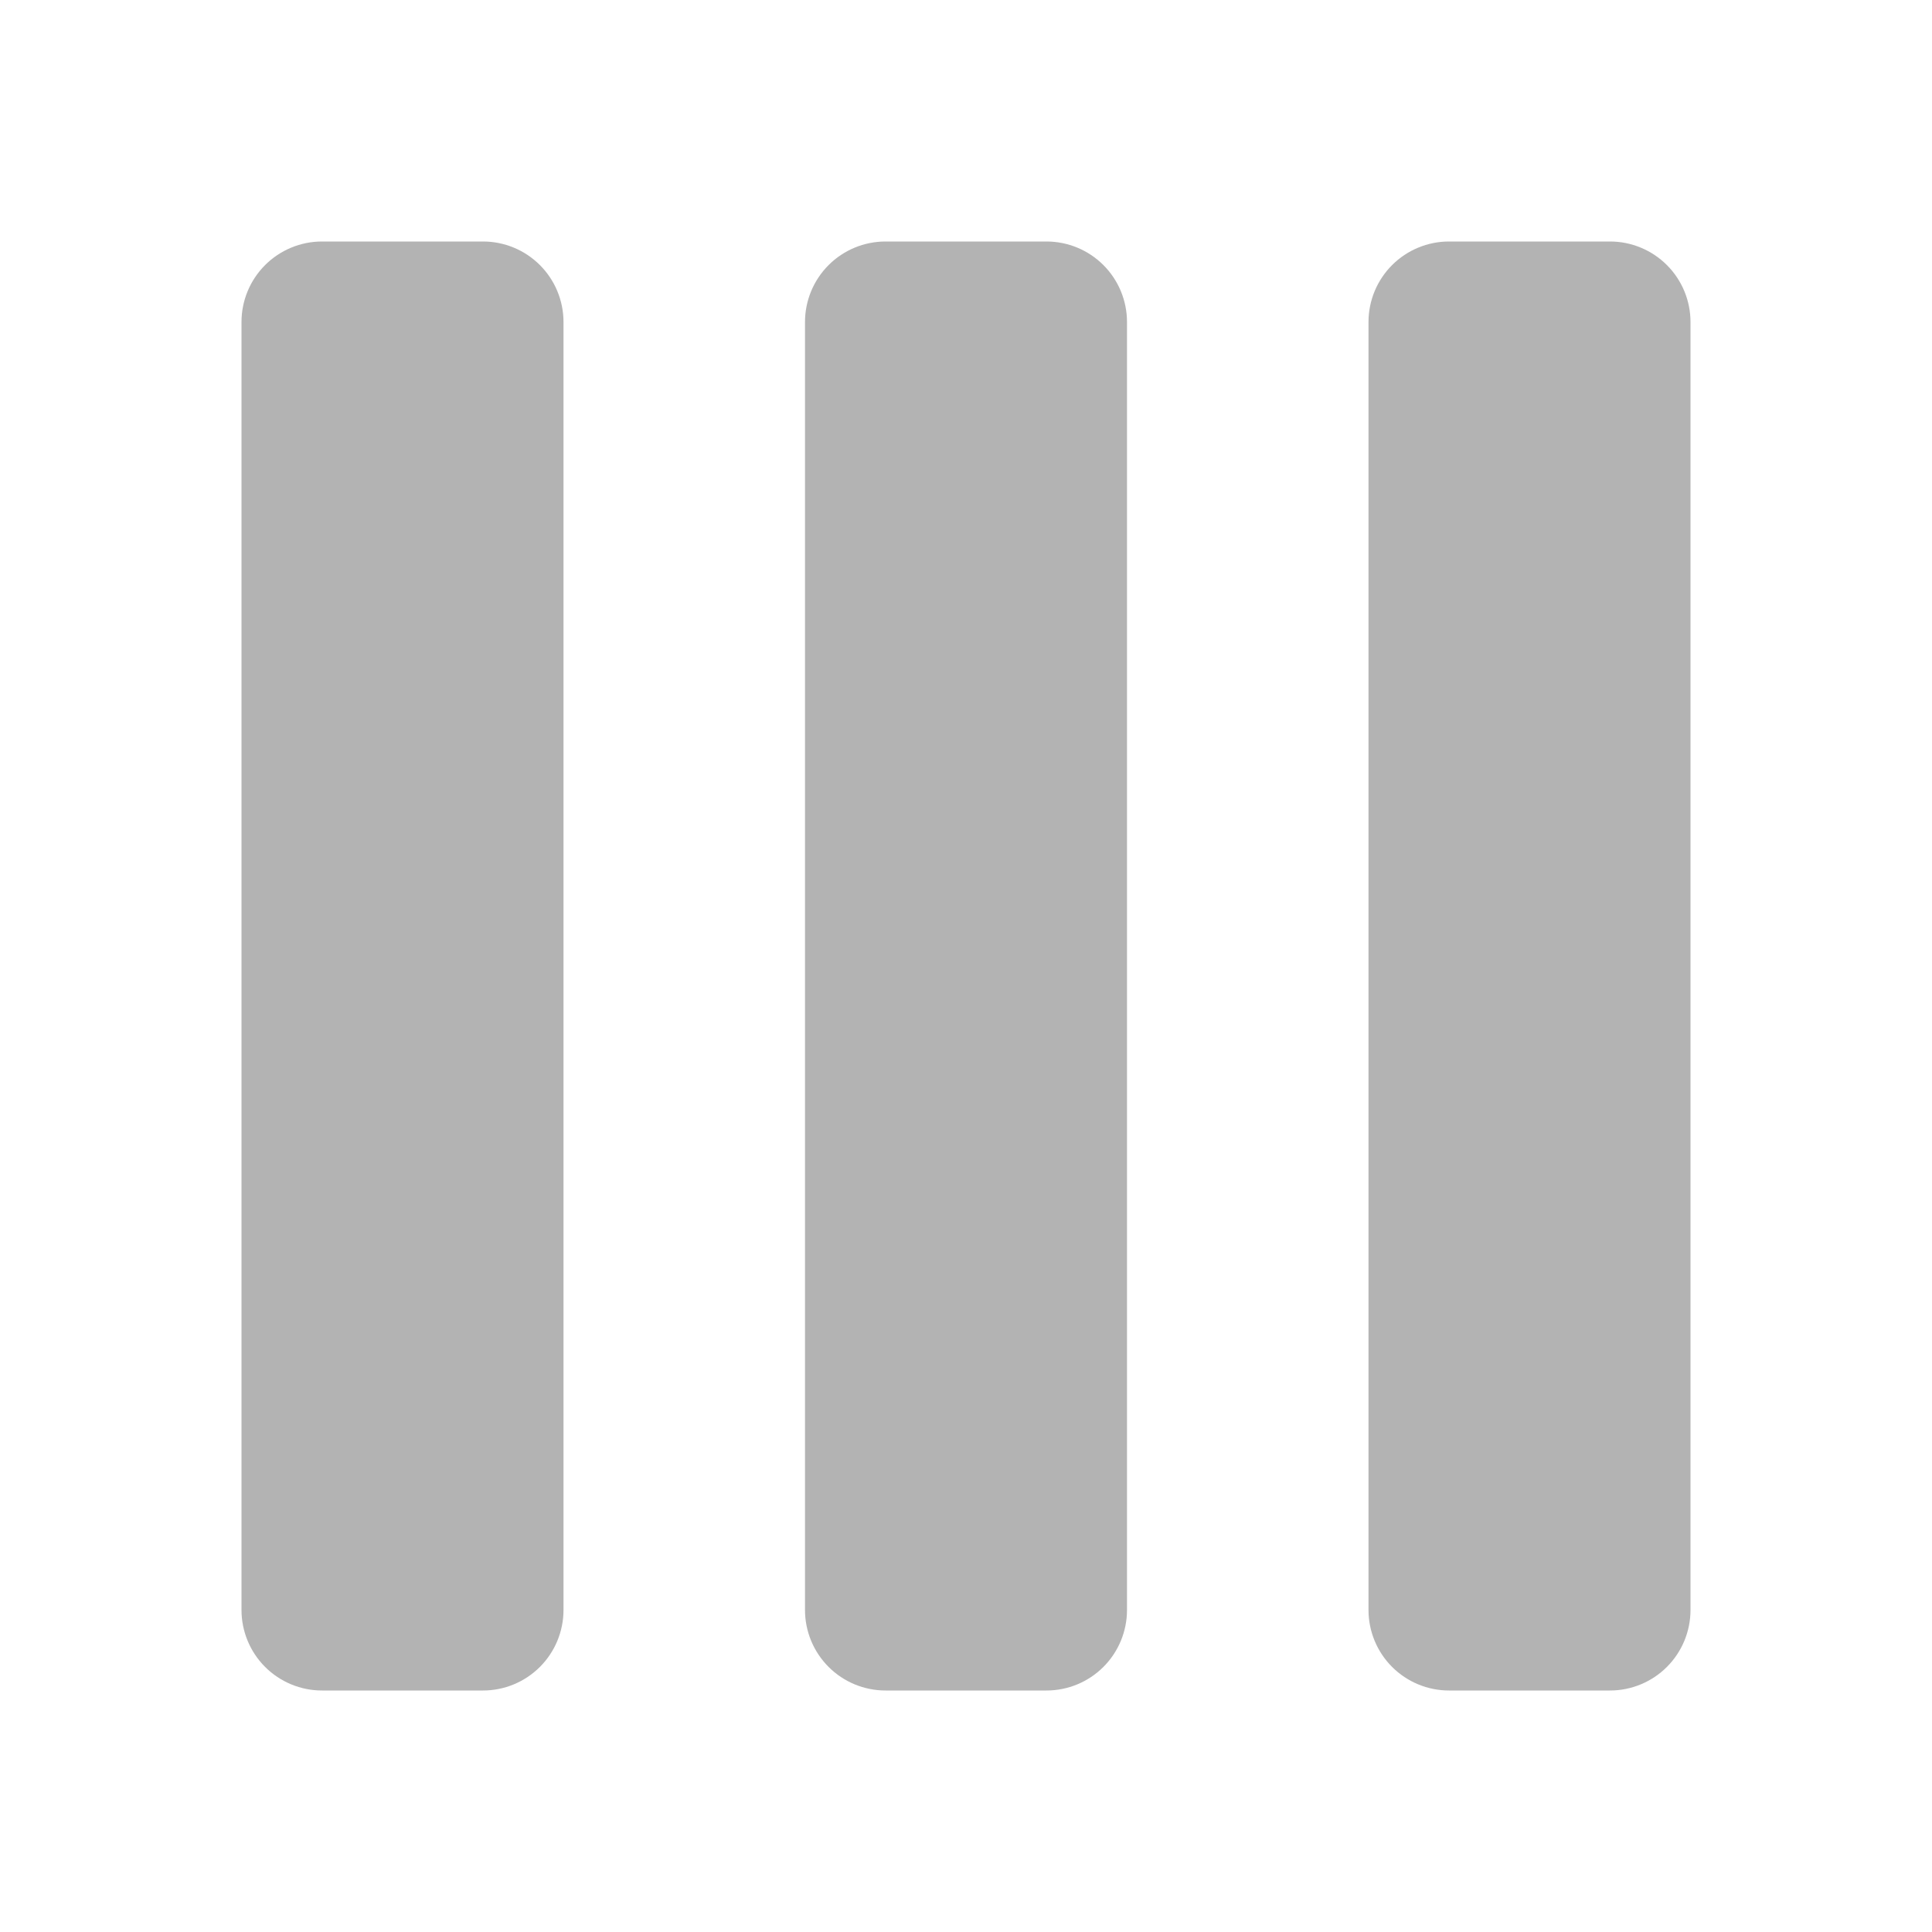
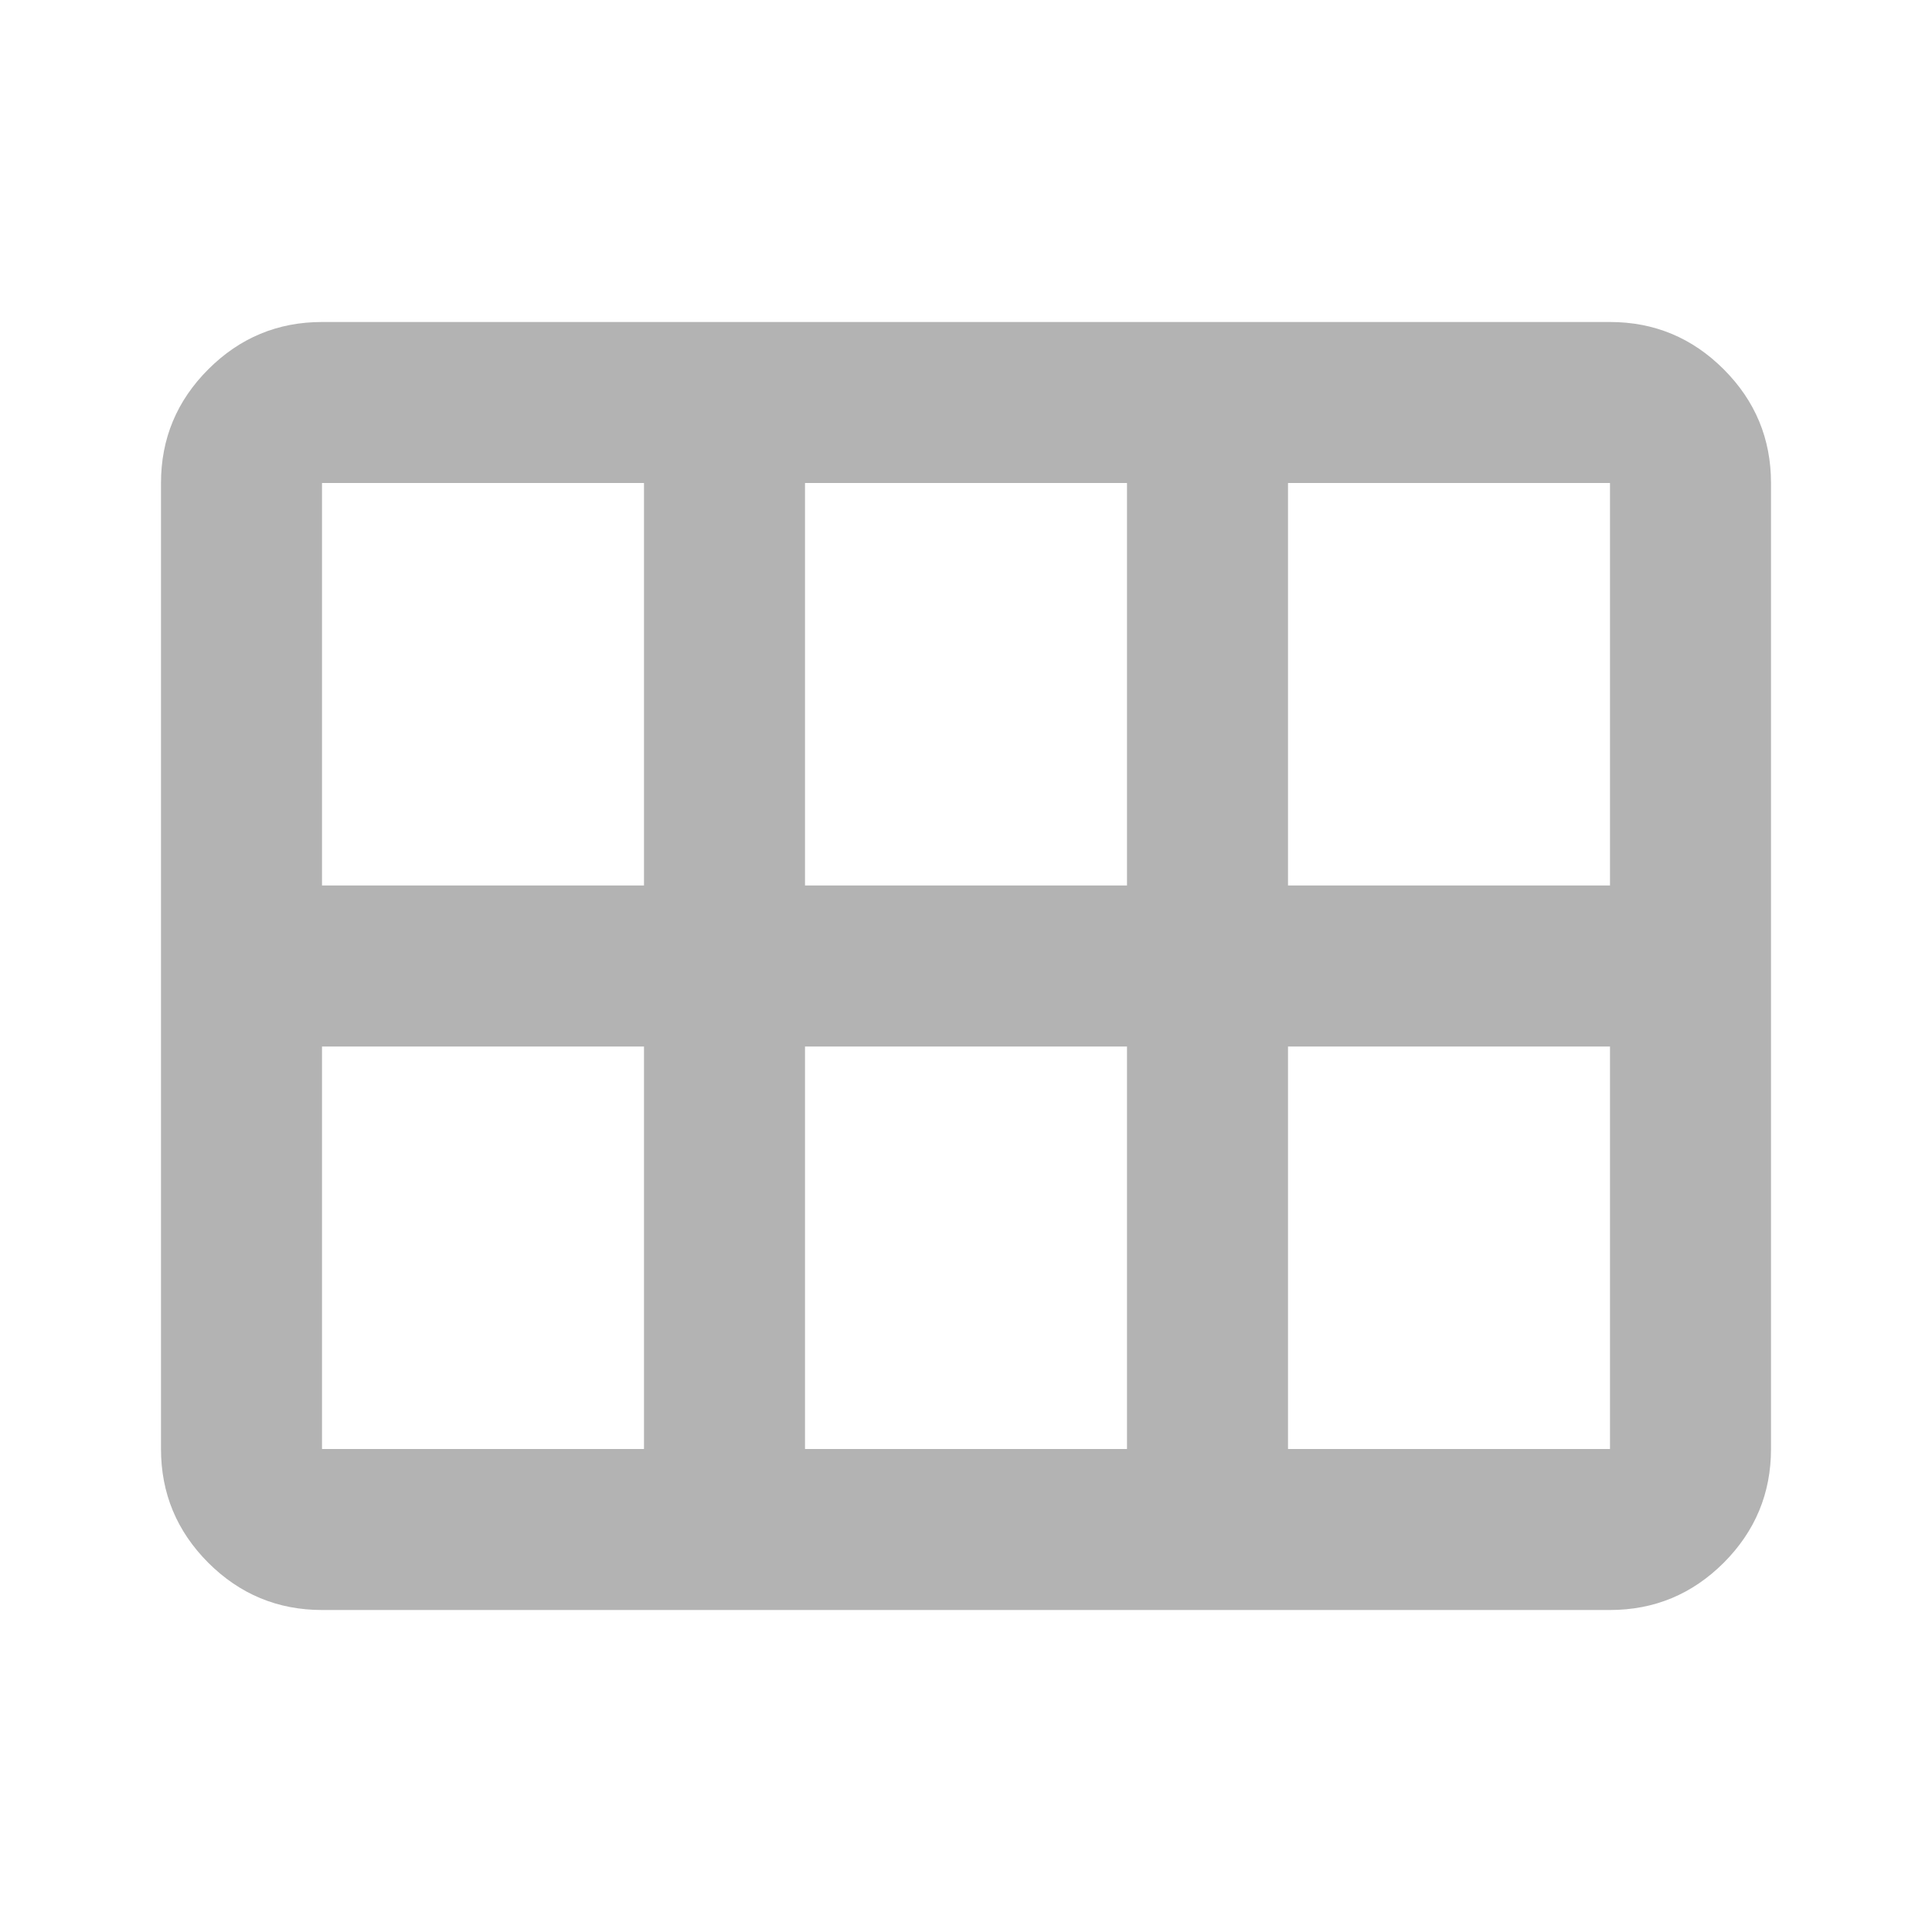
- <svg xmlns="http://www.w3.org/2000/svg" width="48" height="48" viewBox="0 0 48 48" fill="none">
-   <path d="M34 40V8C34 7.47 34.211 6.961 34.586 6.586C34.961 6.211 35.47 6 36 6H40C40.53 6 41.039 6.211 41.414 6.586C41.789 6.961 42 7.47 42 8V40C42 40.53 41.789 41.039 41.414 41.414C41.039 41.789 40.53 42 40 42H36C35.47 42 34.961 41.789 34.586 41.414C34.211 41.039 34 40.53 34 40ZM22 42H26C26.53 42 27.039 41.789 27.414 41.414C27.789 41.039 28 40.53 28 40V8C28 7.47 27.789 6.961 27.414 6.586C27.039 6.211 26.53 6 26 6H22C21.47 6 20.961 6.211 20.586 6.586C20.211 6.961 20 7.47 20 8V40C20 40.53 20.211 41.039 20.586 41.414C20.961 41.789 21.47 42 22 42ZM8 42H12C12.53 42 13.039 41.789 13.414 41.414C13.789 41.039 14 40.53 14 40V8C14 7.47 13.789 6.961 13.414 6.586C13.039 6.211 12.53 6 12 6H8C7.47 6 6.961 6.211 6.586 6.586C6.211 6.961 6 7.47 6 8V40C6 40.53 6.211 41.039 6.586 41.414C6.961 41.789 7.47 42 8 42Z" fill="#B3B3B3" />
+ <svg xmlns="http://www.w3.org/2000/svg" width="24" height="24" viewBox="0 0 24 24" fill="none">
+   <path d="M4 20C3.45 20 2.979 19.804 2.587 19.413C2.196 19.021 2 18.55 2 18V6C2 5.45 2.196 4.979 2.587 4.588C2.979 4.196 3.45 4 4 4H20C20.55 4 21.021 4.196 21.413 4.588C21.804 4.979 22 5.45 22 6V18C22 18.55 21.804 19.021 21.413 19.413C21.021 19.804 20.55 20 20 20H4ZM4 11H8V6H4V11ZM10 11H14V6H10V11ZM16 11H20V6H16V11ZM8 18V13H4V18H8ZM10 18H14V13H10V18ZM16 18H20V13H16V18Z" fill="#B3B3B3" />
</svg>
